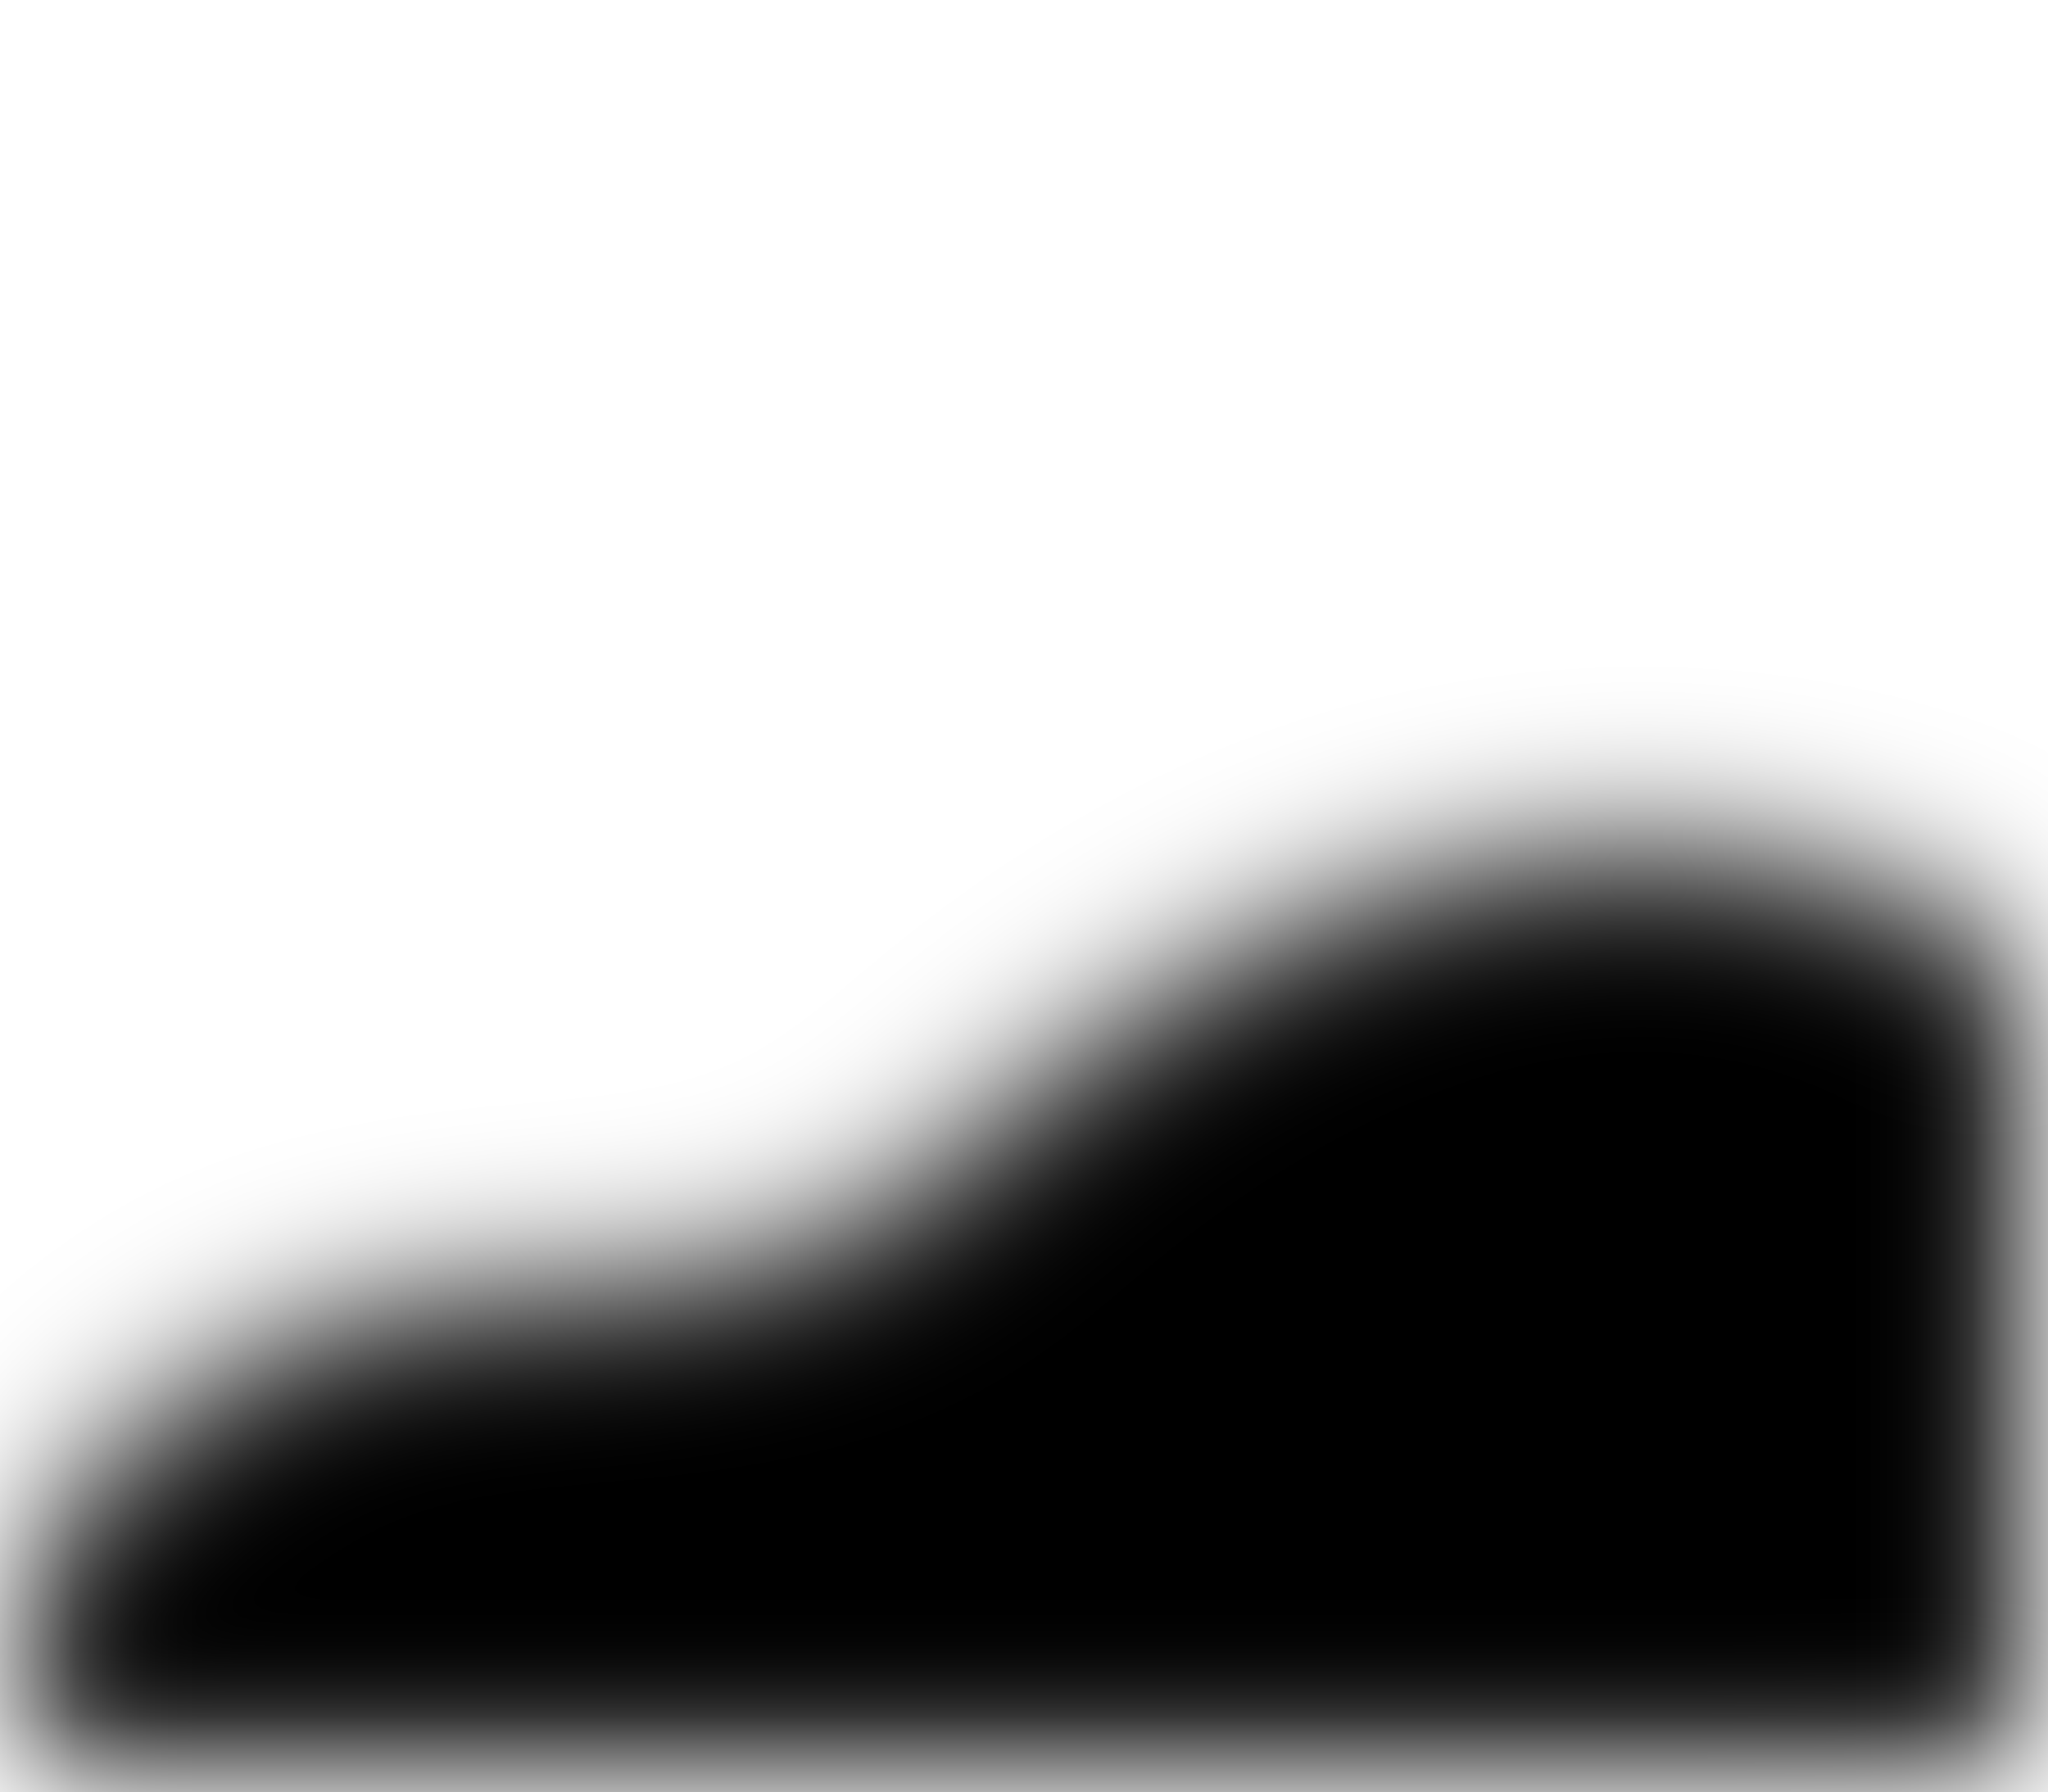
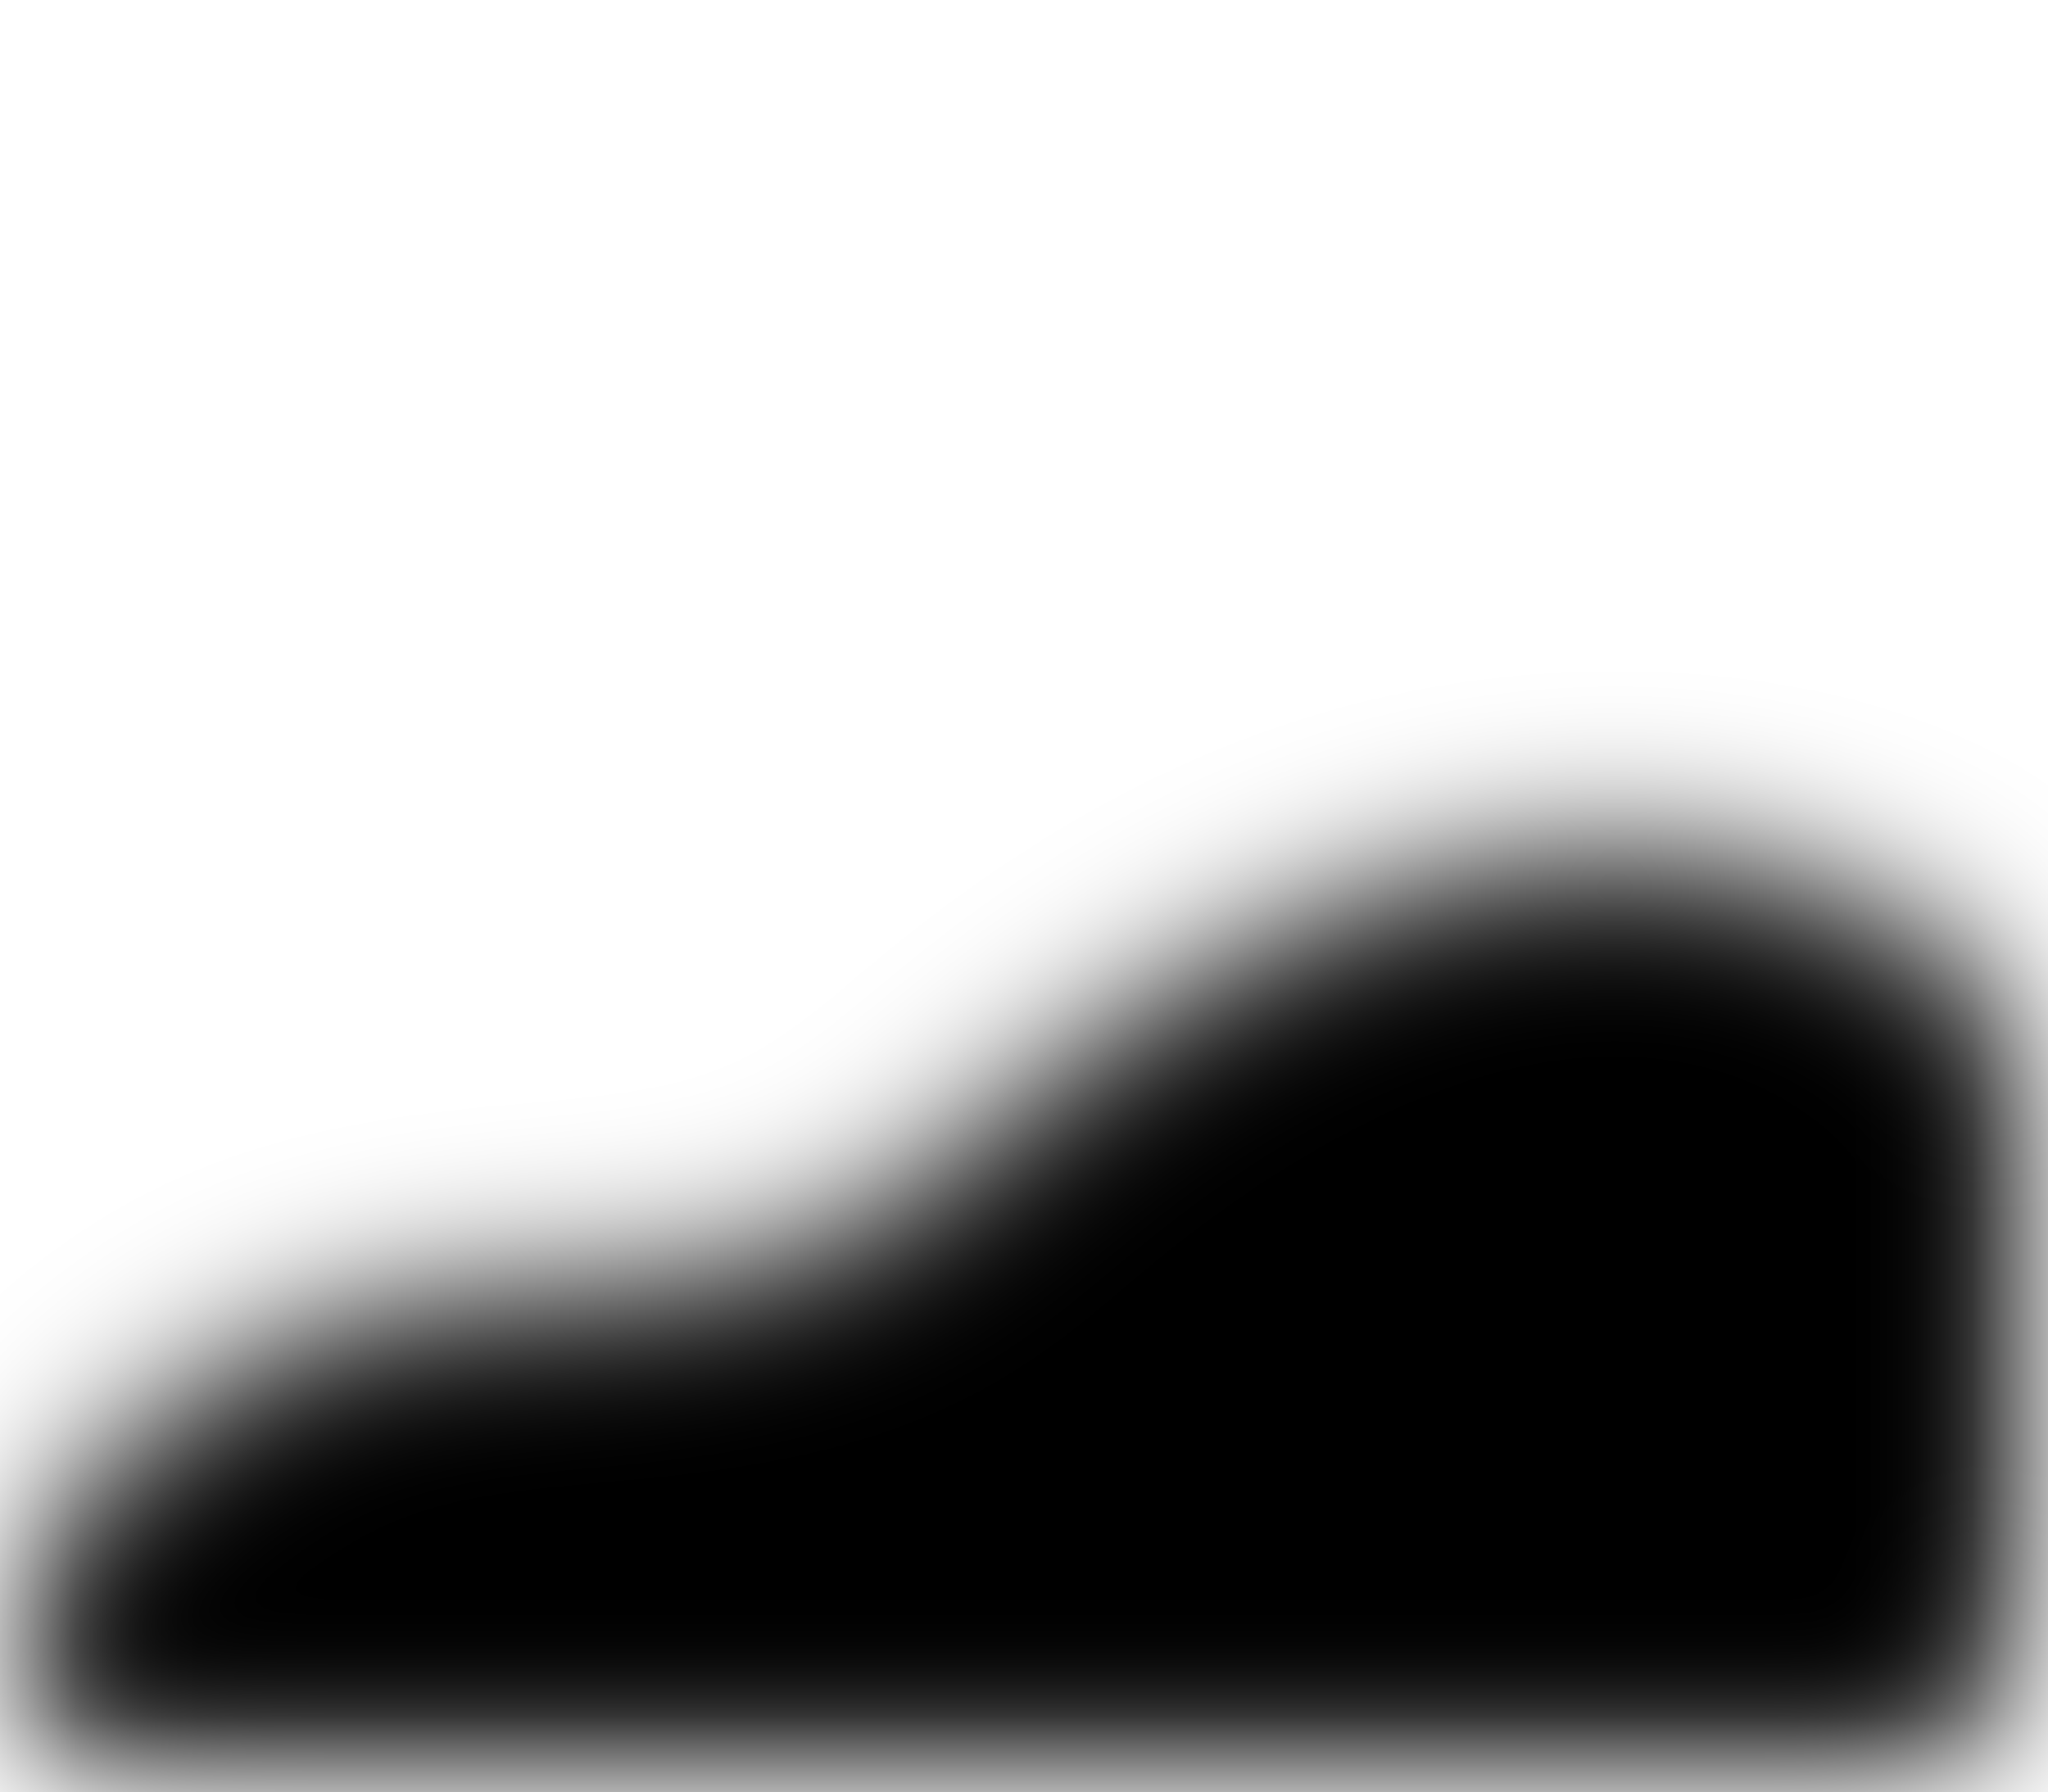
<svg xmlns="http://www.w3.org/2000/svg" viewBox="0 0 256 224" width="256" height="224">
  <filter id="blurFilter" y="-50%" height="250%">
    <feGaussianBlur in="SourceGraphic" stdDeviation="10" />
  </filter>
-   <path style="overflow: visible; height:120%" id="clipPath" fill="black" d="M0 230 0 200C45 138 81 180 121 144 180 91 235 104 261 127L267 223 0 230z" filter="url(#blurFilter)" />
+   <path style="overflow: visible; height:120%" id="clipPath" fill="black" d="M7 220C-3 217-4 207 0 200 45 138 81 180 121 144 180 91 231 106 249 125 274 153 257 204 244 223c-24 32-222 3-249-4" filter="url(#blurFilter)" />
</svg>
